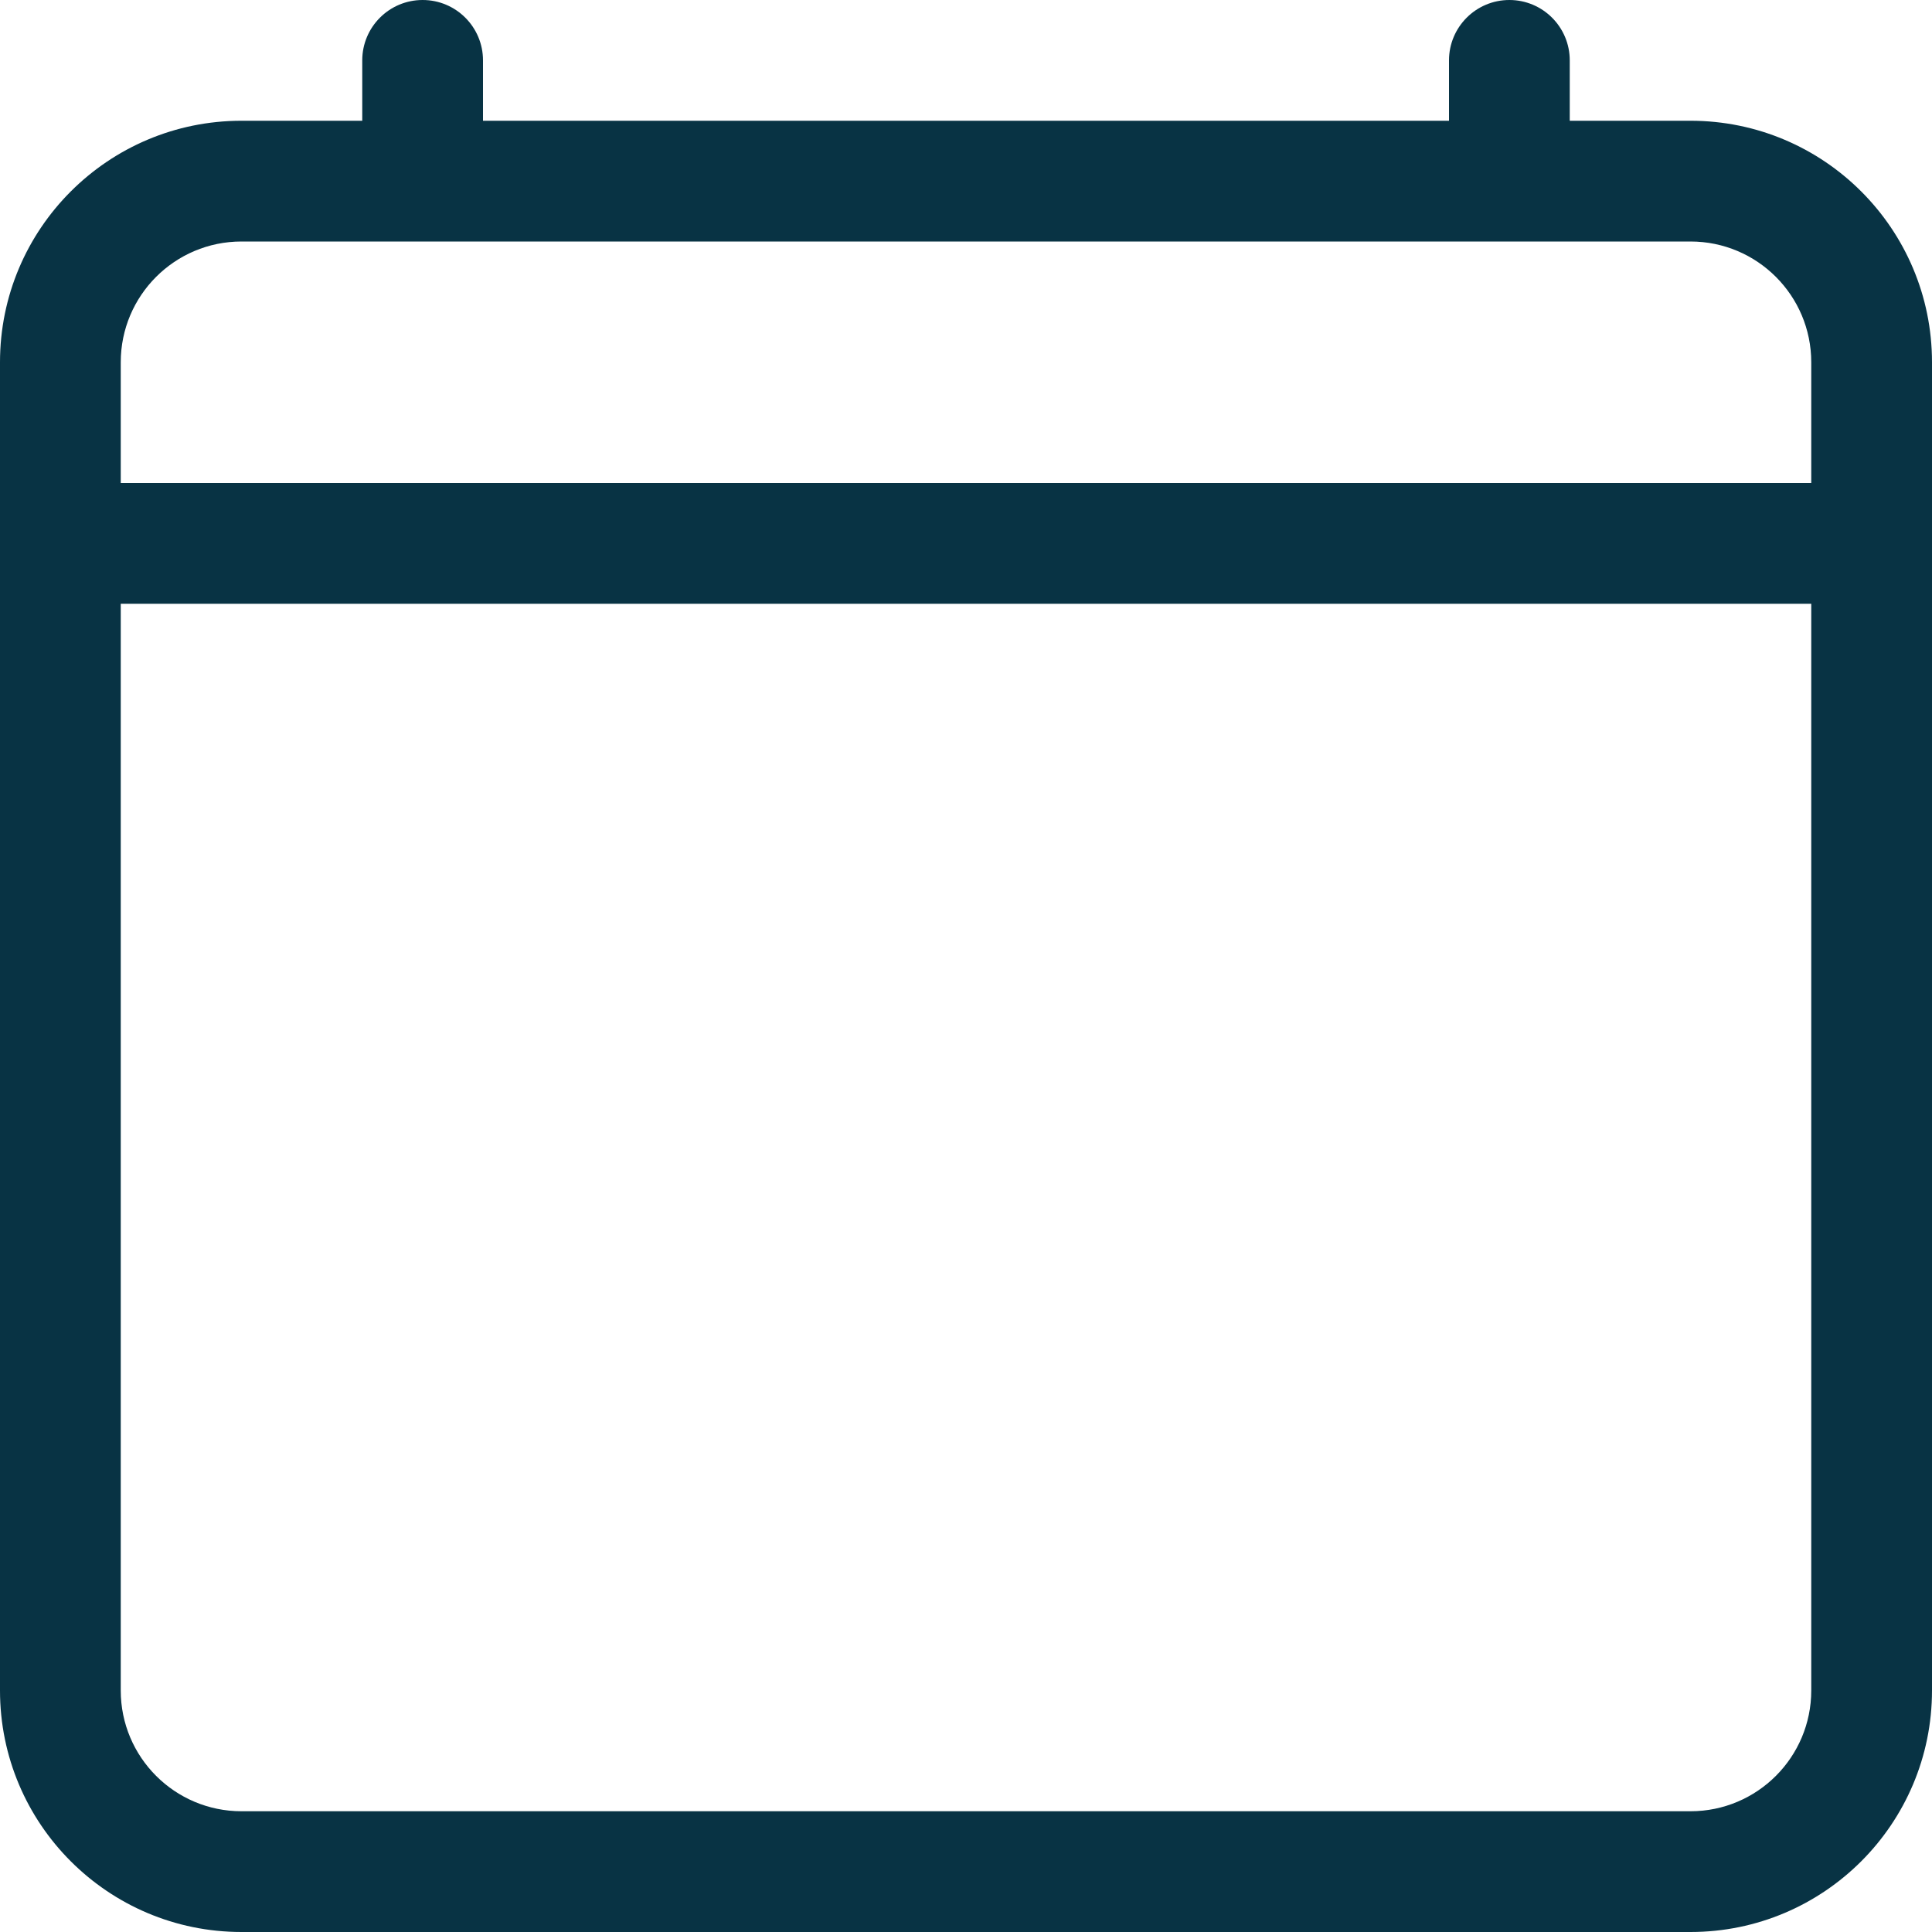
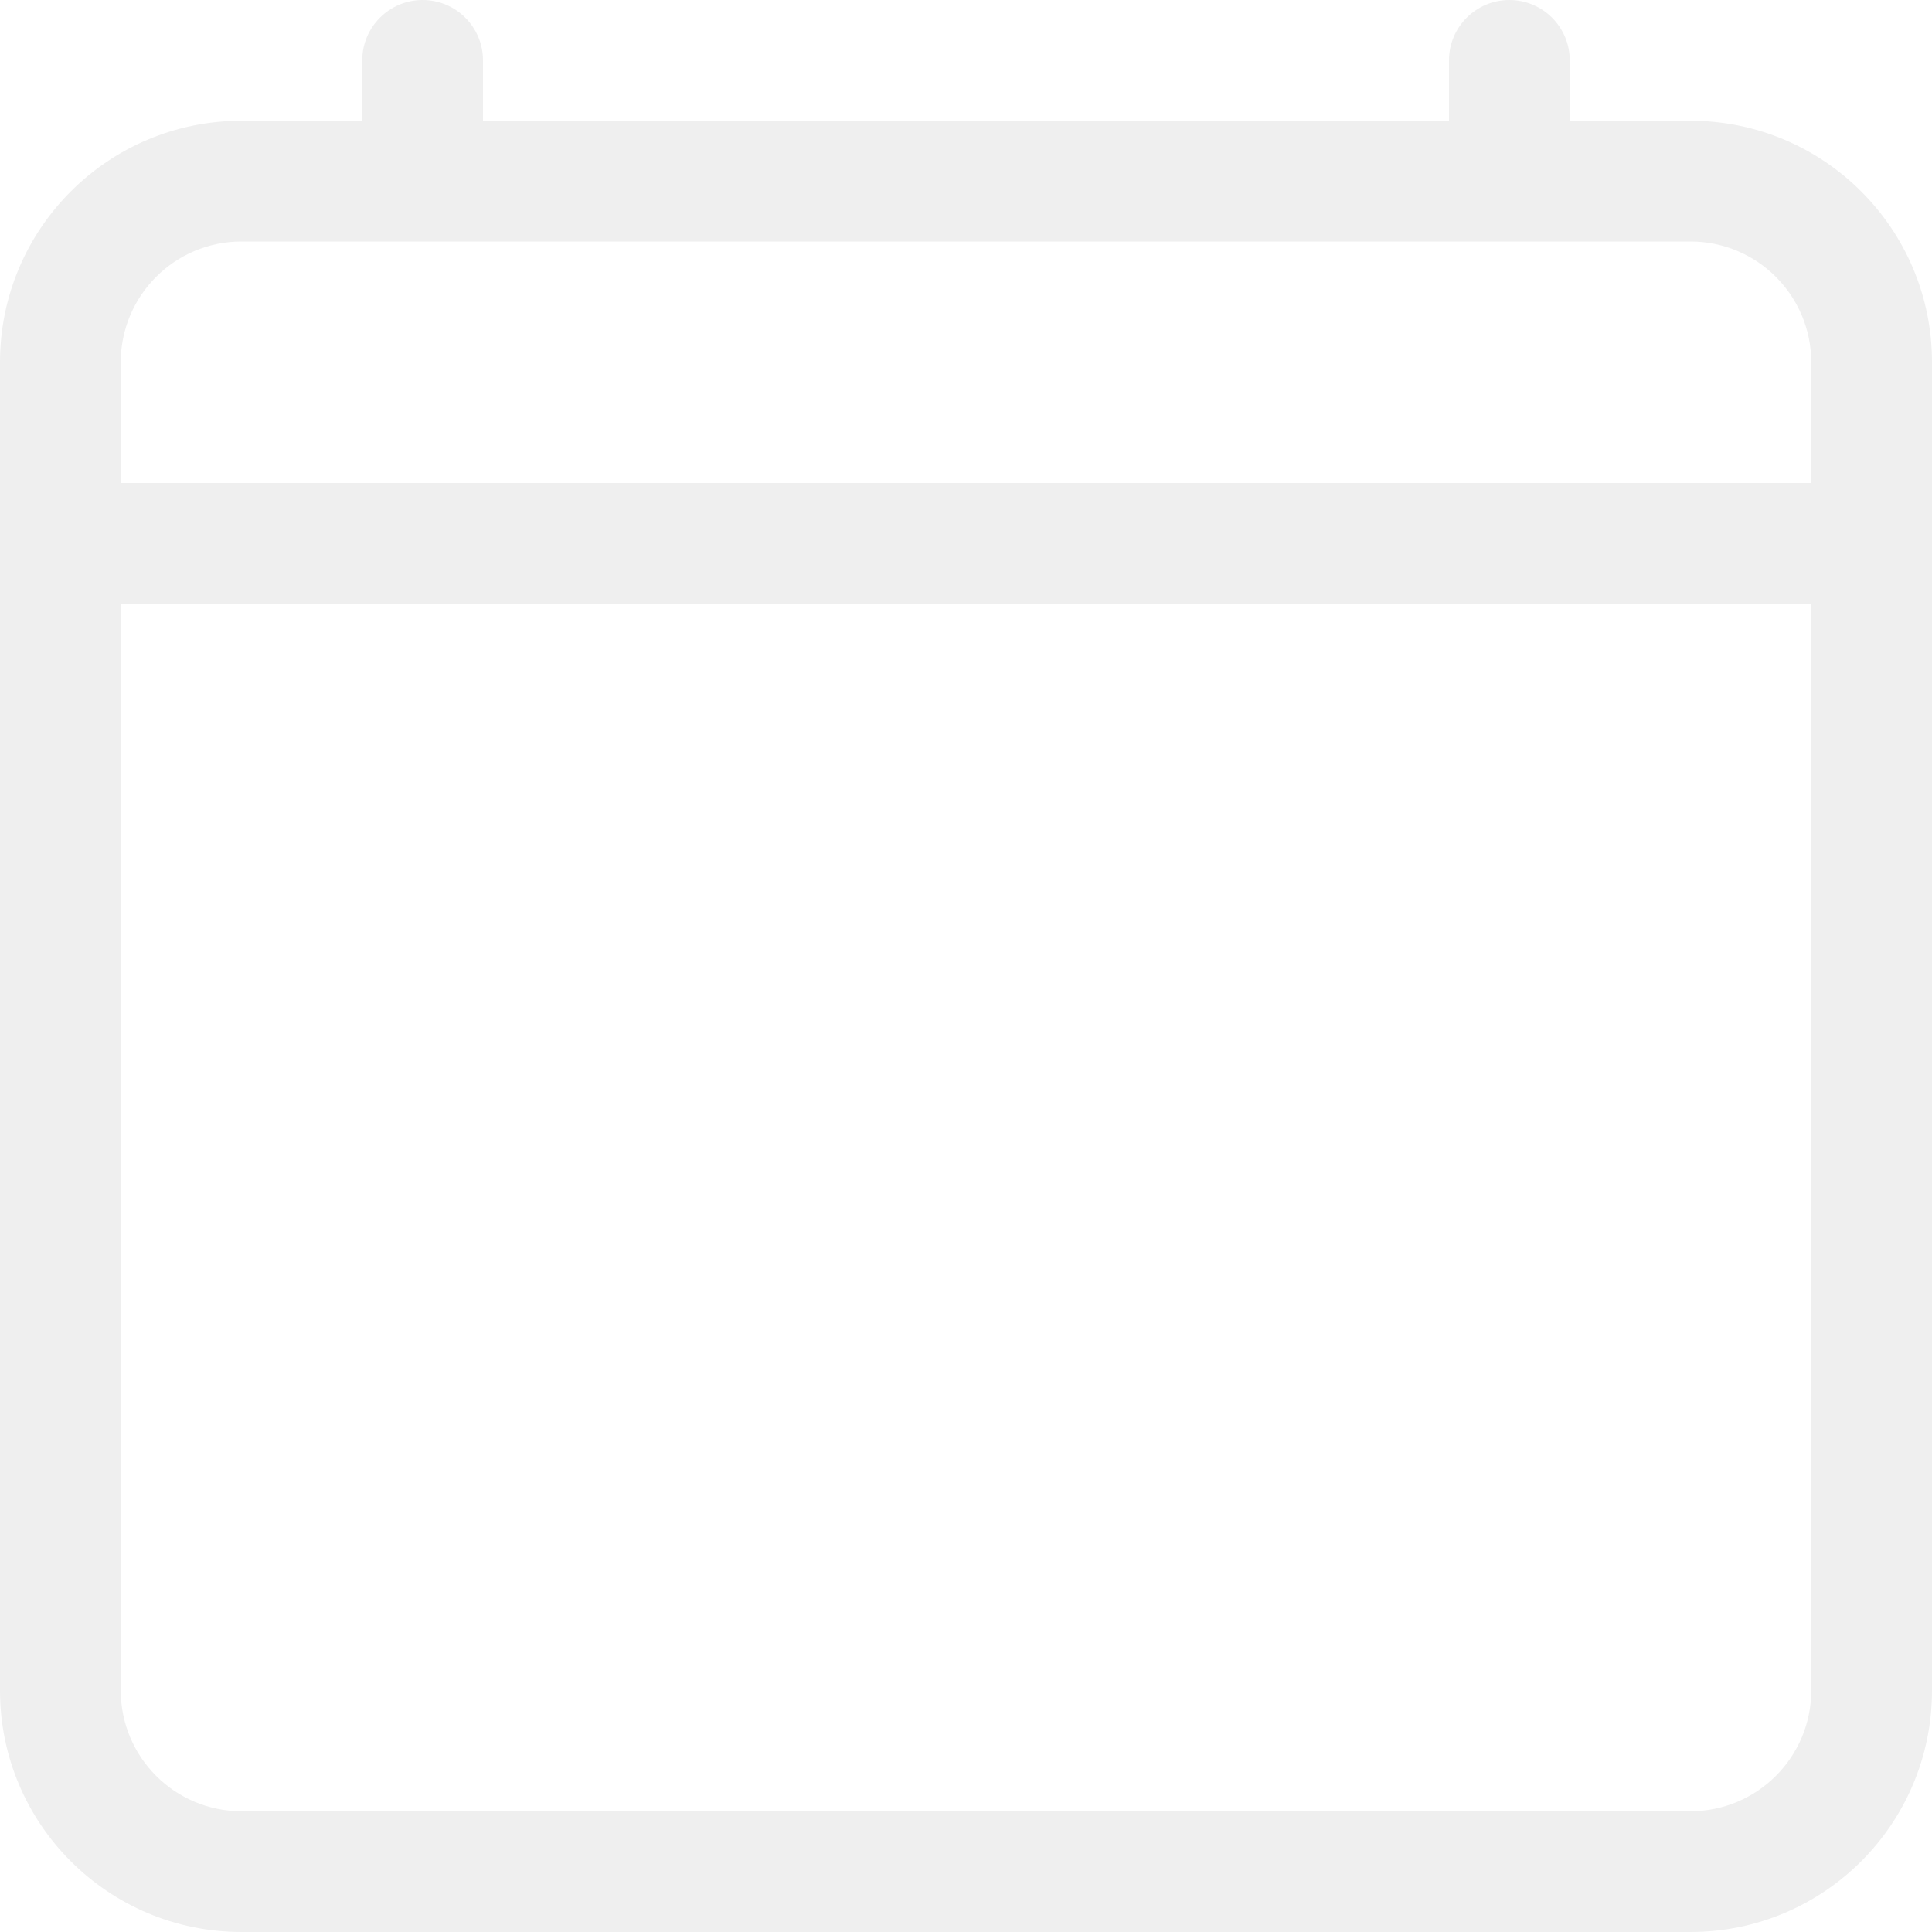
- <svg xmlns="http://www.w3.org/2000/svg" width="100%" height="100%" fill="#083344" viewBox="0 0 16 16">
+ <svg xmlns="http://www.w3.org/2000/svg" width="100%" height="100%" fill="#EFEFEF" viewBox="0 0 16 16">
  <path d="M3.5 0a.5.5 0 0 1 .5.5V1h8V.5a.5.5 0 0 1 1 0V1h1a2 2 0 0 1 2 2v11a2 2 0 0 1-2 2H2a2 2 0 0 1-2-2V3a2 2 0 0 1 2-2h1V.5a.5.5 0 0 1 .5-.5M2 2a1 1 0 0 0-1 1v1h14V3a1 1 0 0 0-1-1zm13 3H1v9a1 1 0 0 0 1 1h12a1 1 0 0 0 1-1z" />
</svg>
